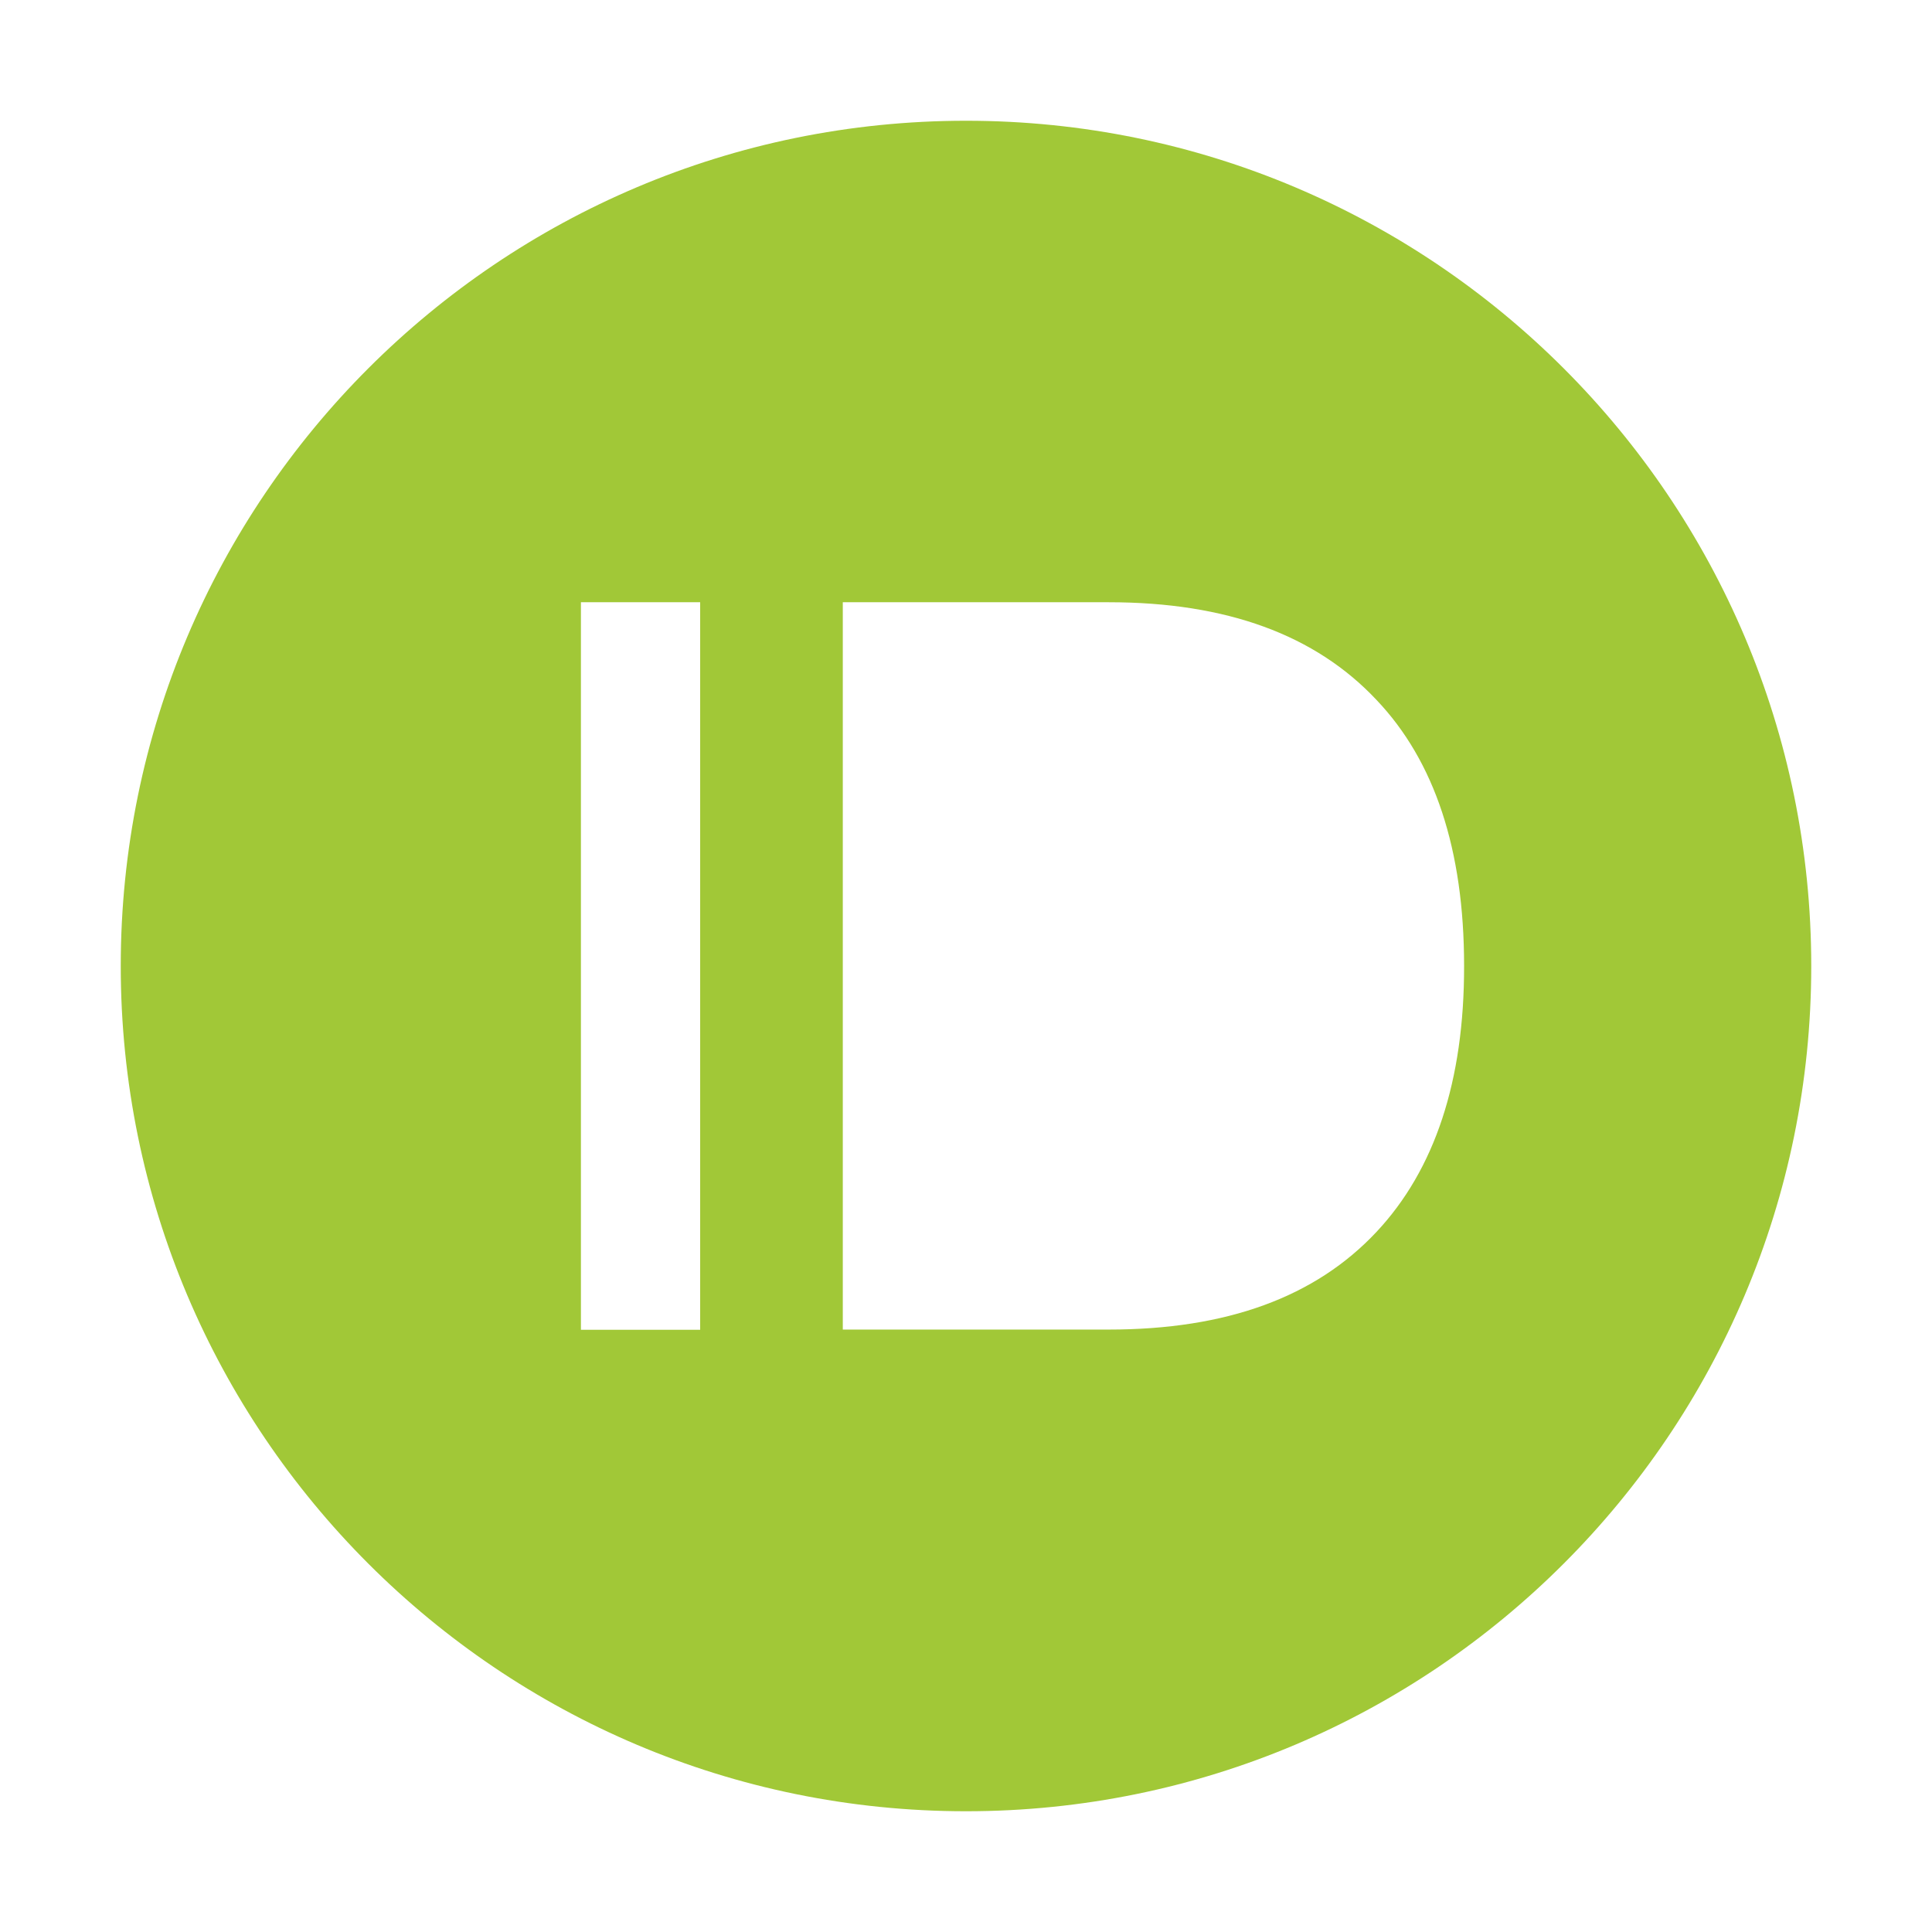
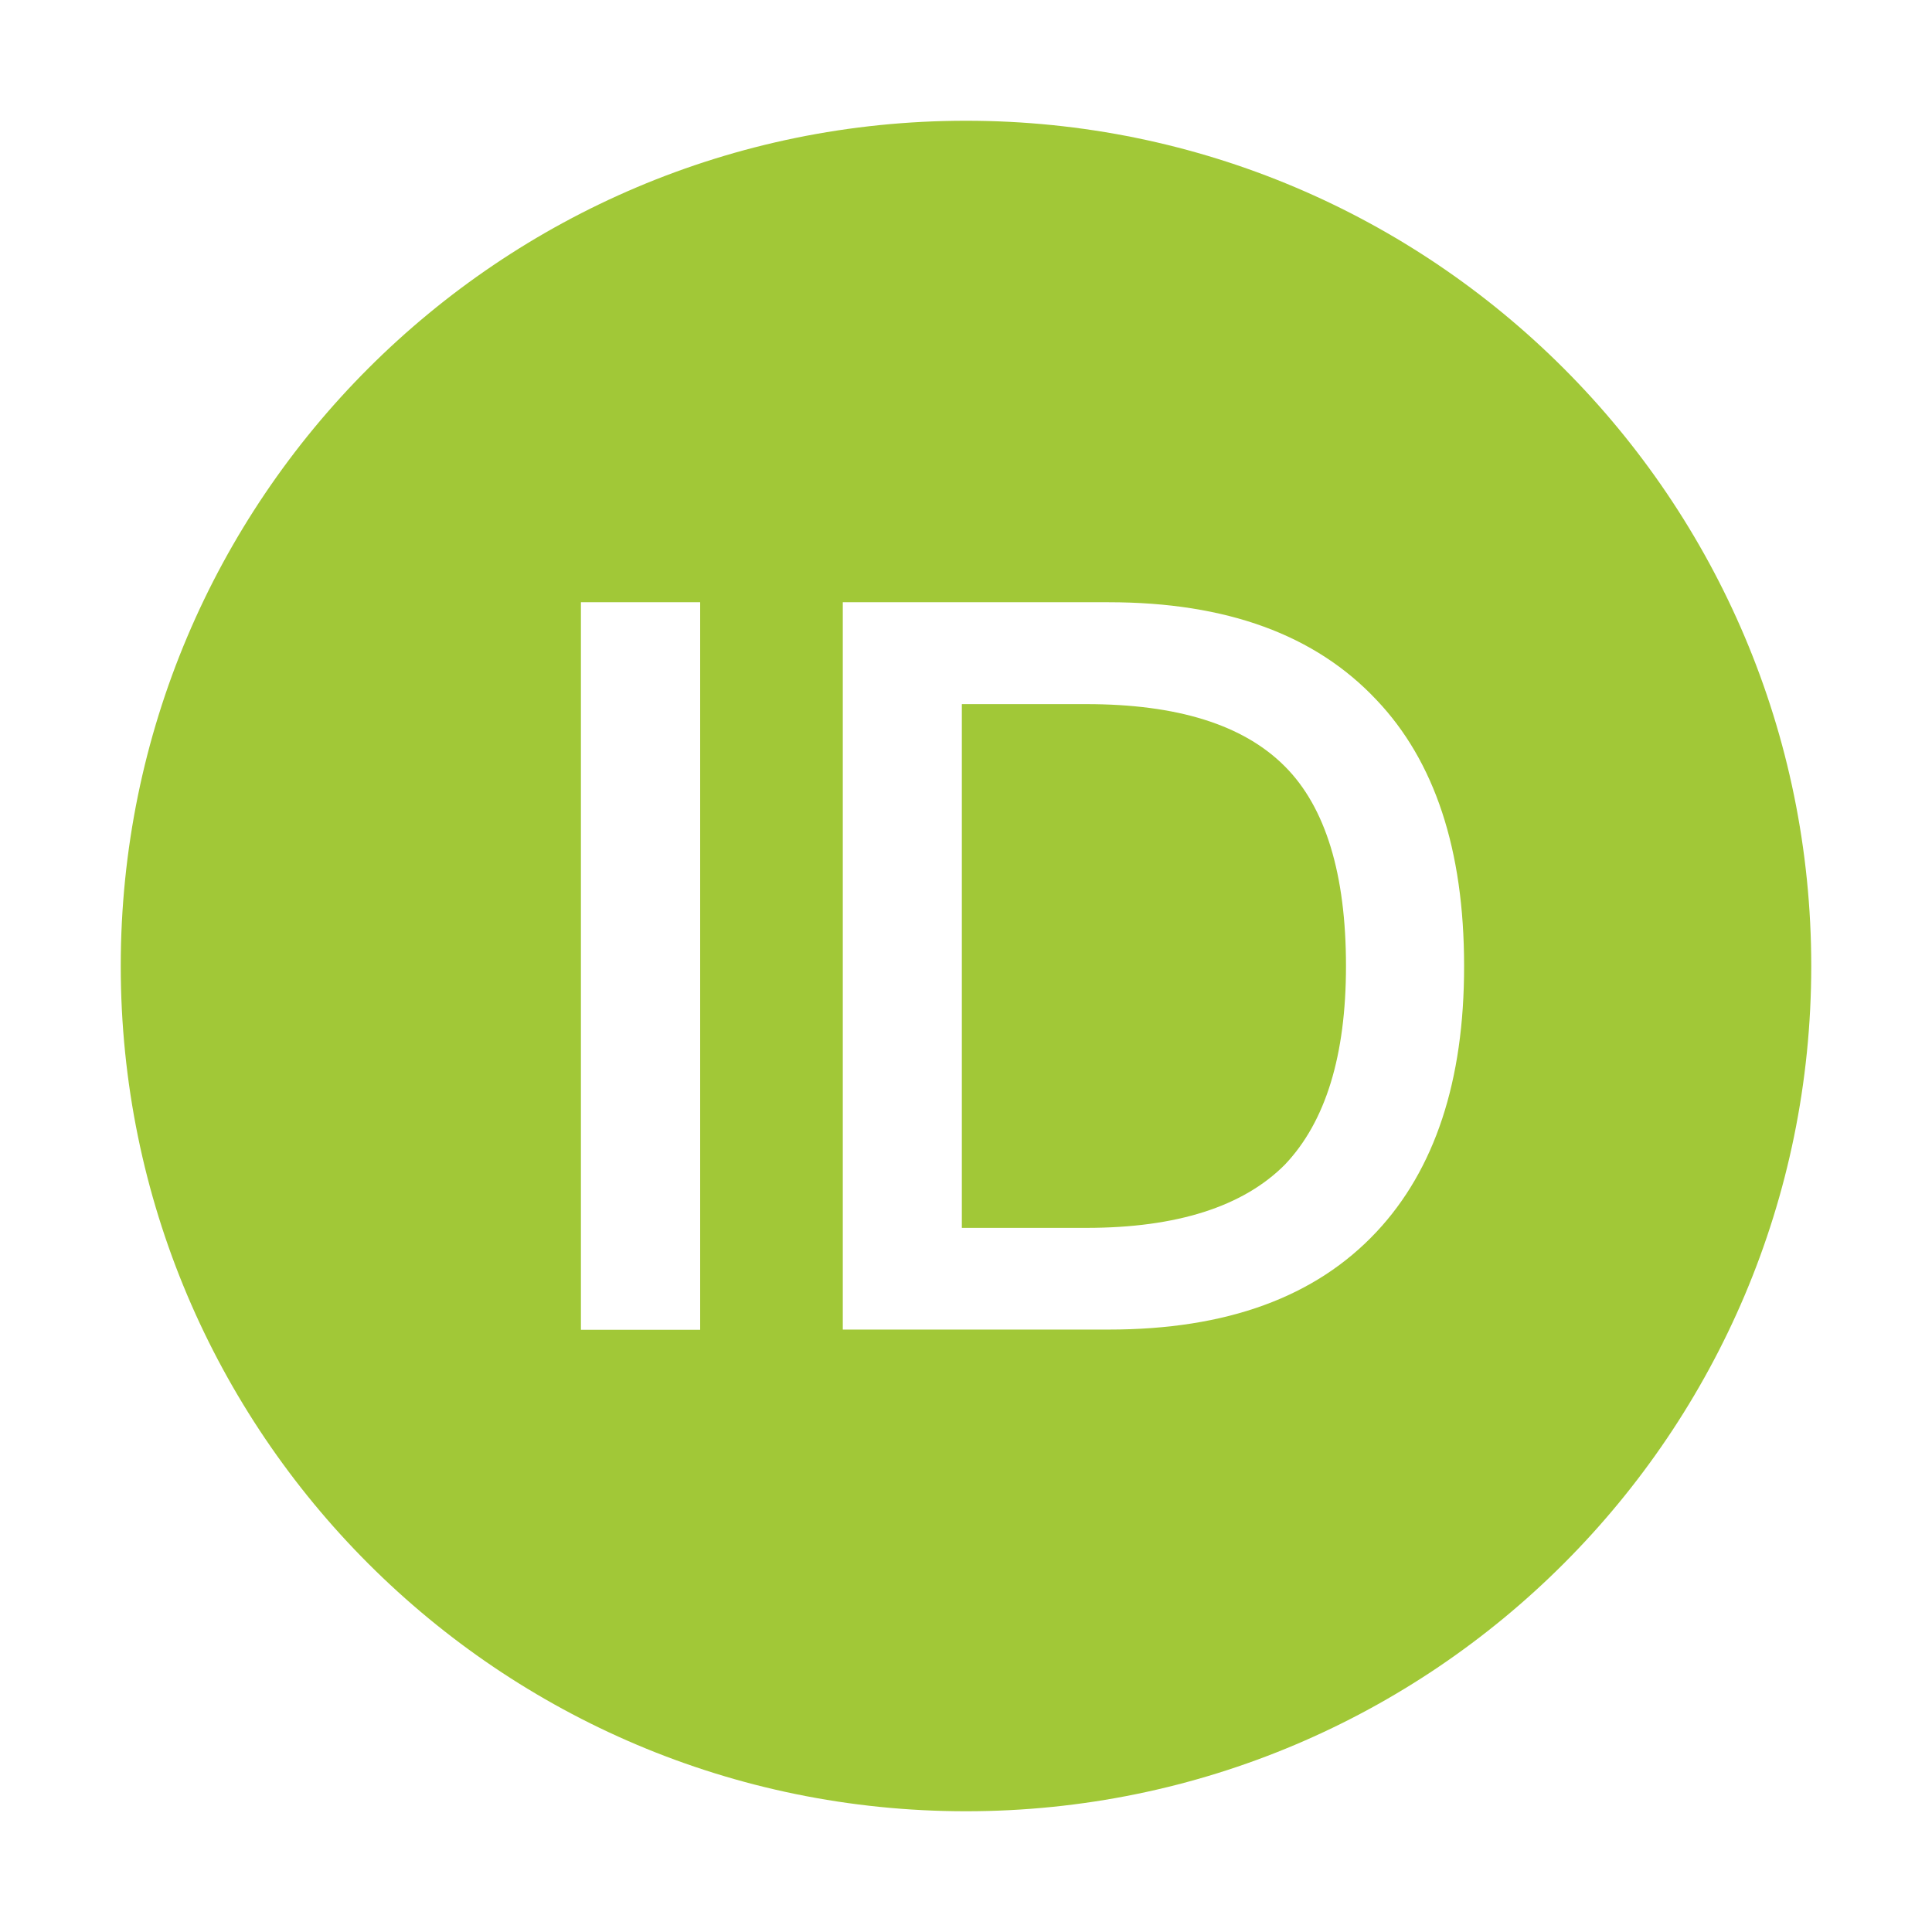
<svg xmlns="http://www.w3.org/2000/svg" viewBox="0 0 1024 1024" role="img" aria-labelledby="title">
+   <path d="M575.7 373.2h-65.9v277.6h65.9c48.1 0 83.2-11.3 105.3-33.5 21.6-22.7 32.4-57.8 32.4-105.3 0-48.6-10.8-84.2-32.4-105.8-22.1-22.2-57.2-33-105.3-33z" fill="#A1C837" />
  <path d="M512 64C264.6 64 64 264.6 64 512s200.6 448 448 448 448-200.6 448-448S759.4 64 512 64zM371.1 704.8h-63.2V319.2h63.2v385.6zm358.5-51.9c-32.4 34.6-79.4 51.8-142 51.8H446.7V319.2h140.9c62.6 0 109.6 17.3 142 51.8 30.8 32.4 46.4 79.4 46.4 140.9.1 61.1-15.6 108.1-46.4 141z" fill="#A1C837" />
</svg>
